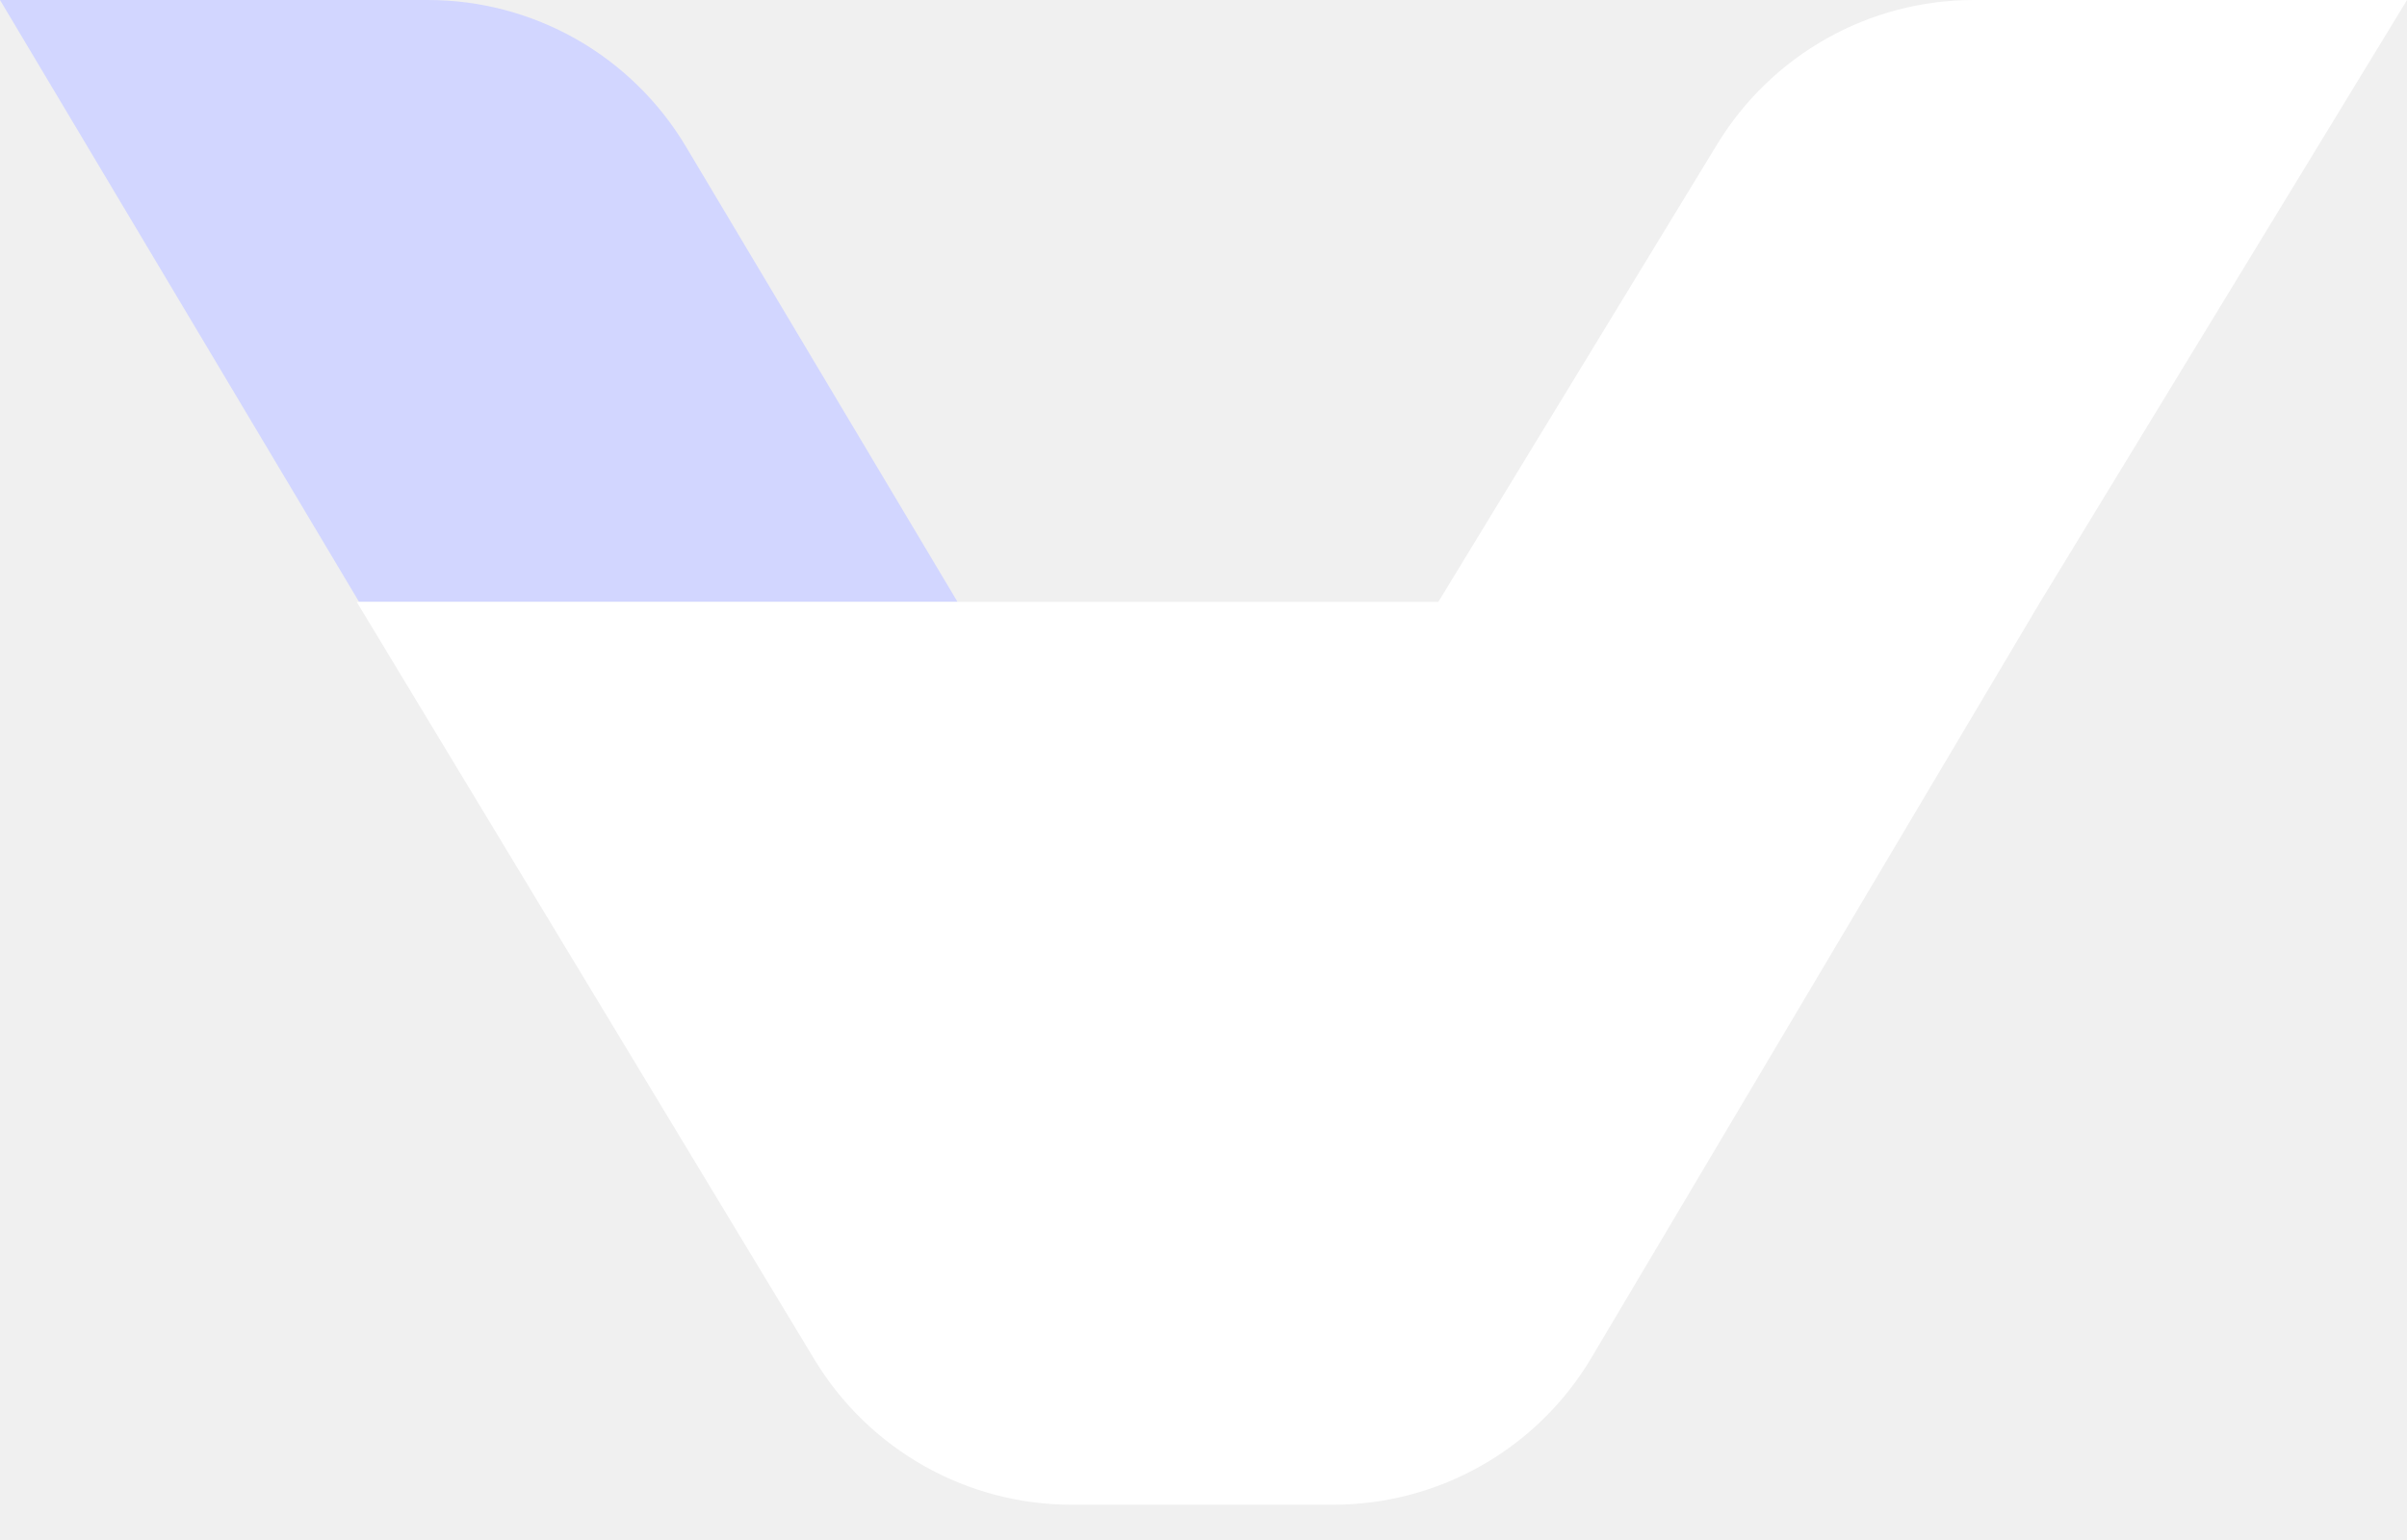
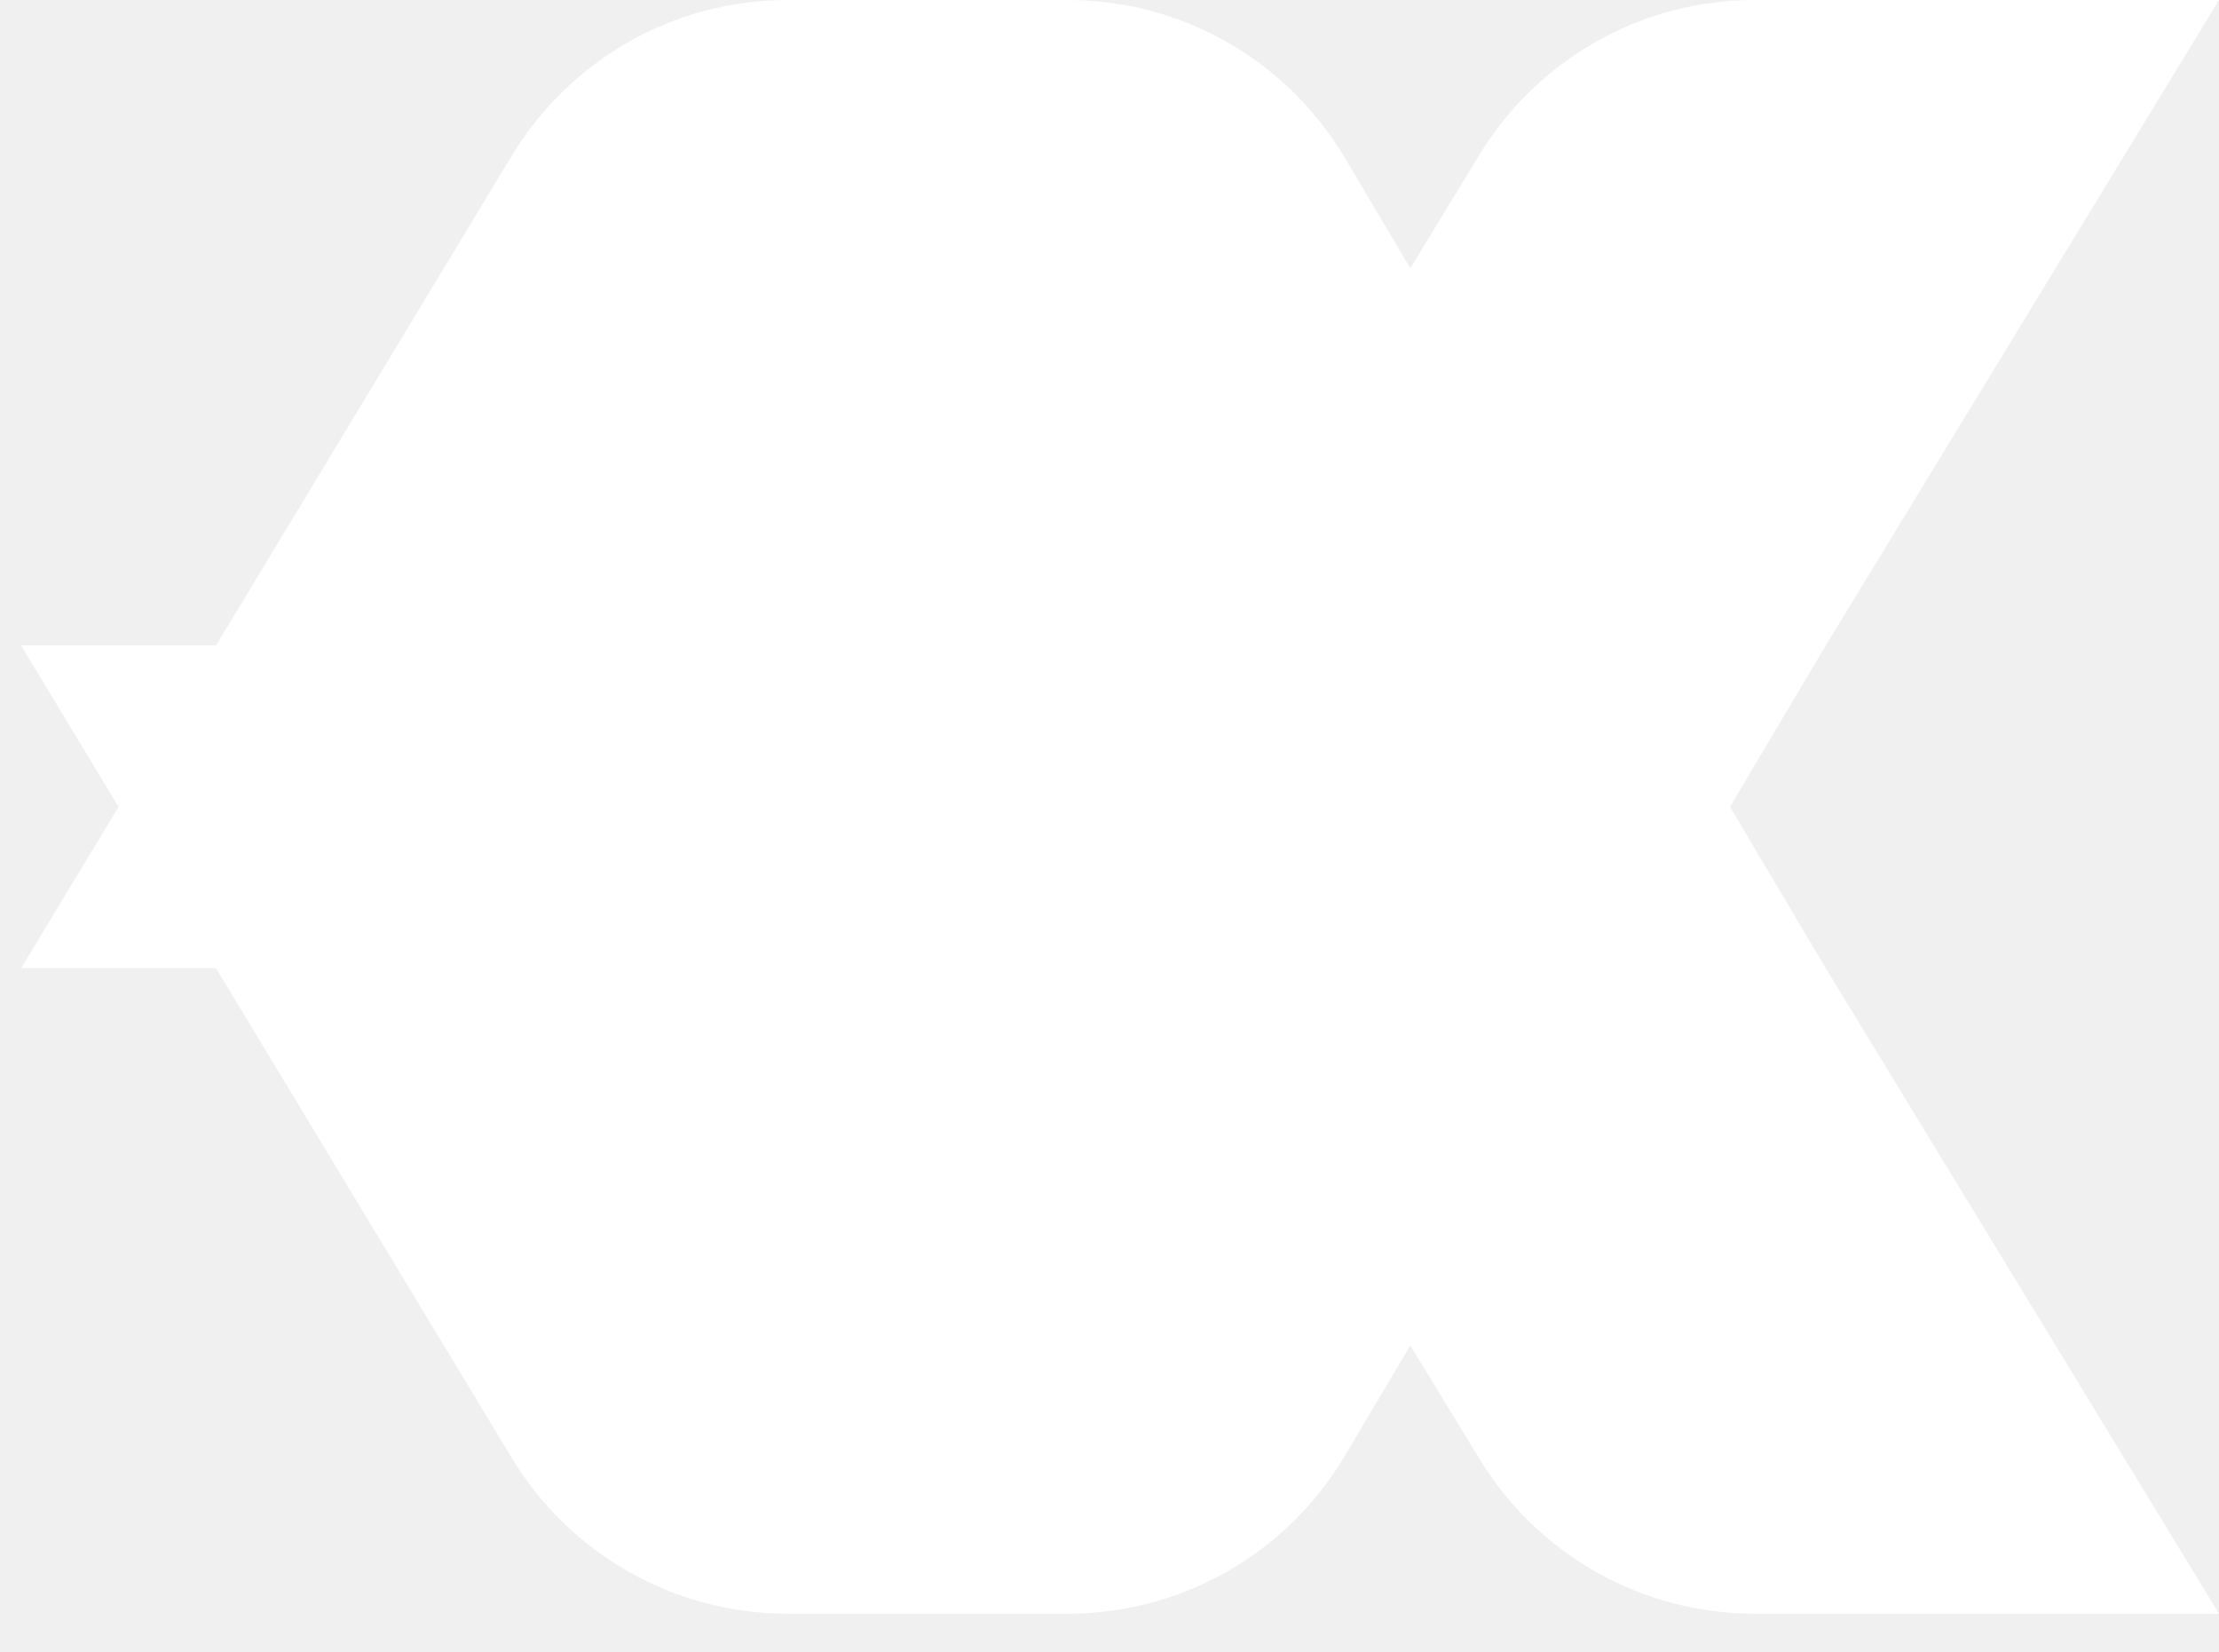
- <svg xmlns="http://www.w3.org/2000/svg" width="50" height="32" viewBox="0 0 50 32" fill="none">
-   <path fill-rule="evenodd" clip-rule="evenodd" d="M19.891 12.507H7.459L0 4.99508e-09H8.891C9.971 -4.32261e-05 11.032 0.281 11.971 0.814C12.91 1.348 13.694 2.117 14.248 3.045L19.891 12.507Z" fill="#D2D6FF" />
-   <path fill-rule="evenodd" clip-rule="evenodd" d="M35.672 2.995L29.878 12.507H7.41L16.92 28.252C17.476 29.172 18.26 29.933 19.195 30.461C20.131 30.989 21.186 31.267 22.26 31.267H27.698C28.78 31.266 29.842 30.985 30.782 30.449C31.723 29.913 32.507 29.142 33.06 28.21L42.382 12.507L50.001 6.80606e-10H40.999C39.929 -1.58107e-05 38.878 0.275 37.945 0.8C37.012 1.325 36.23 2.08 35.672 2.995Z" fill="white" />
+ <svg xmlns="http://www.w3.org/2000/svg" width="43" height="32" viewBox="0 0 43 32" fill="none">
+   <path fill-rule="evenodd" clip-rule="evenodd" d="M28.671 2.995L22.877 12.507H0.409L9.919 28.252C10.475 29.172 11.259 29.933 12.194 30.461C13.13 30.989 14.185 31.267 15.259 31.267H20.697C21.779 31.266 22.841 30.985 23.782 30.449C24.721 29.913 25.506 29.142 26.059 28.21L35.38 12.507L43 6.80606e-10H33.998C32.928 -1.58107e-05 31.877 0.275 30.944 0.8C30.011 1.325 29.229 2.08 28.671 2.995Z" fill="white" />
+   <path fill-rule="evenodd" clip-rule="evenodd" d="M28.671 28.271L22.877 18.76H0.409L9.919 3.015C10.475 2.095 11.259 1.334 12.194 0.805C13.13 0.277 14.185 -0 15.259 0H20.697C21.779 0 22.841 0.282 23.782 0.818C24.721 1.353 25.506 2.125 26.059 3.056L35.38 18.76L43 31.267H33.998C32.928 31.267 31.877 30.991 30.944 30.467C30.011 29.942 29.229 29.186 28.671 28.271Z" fill="white" />
</svg>
